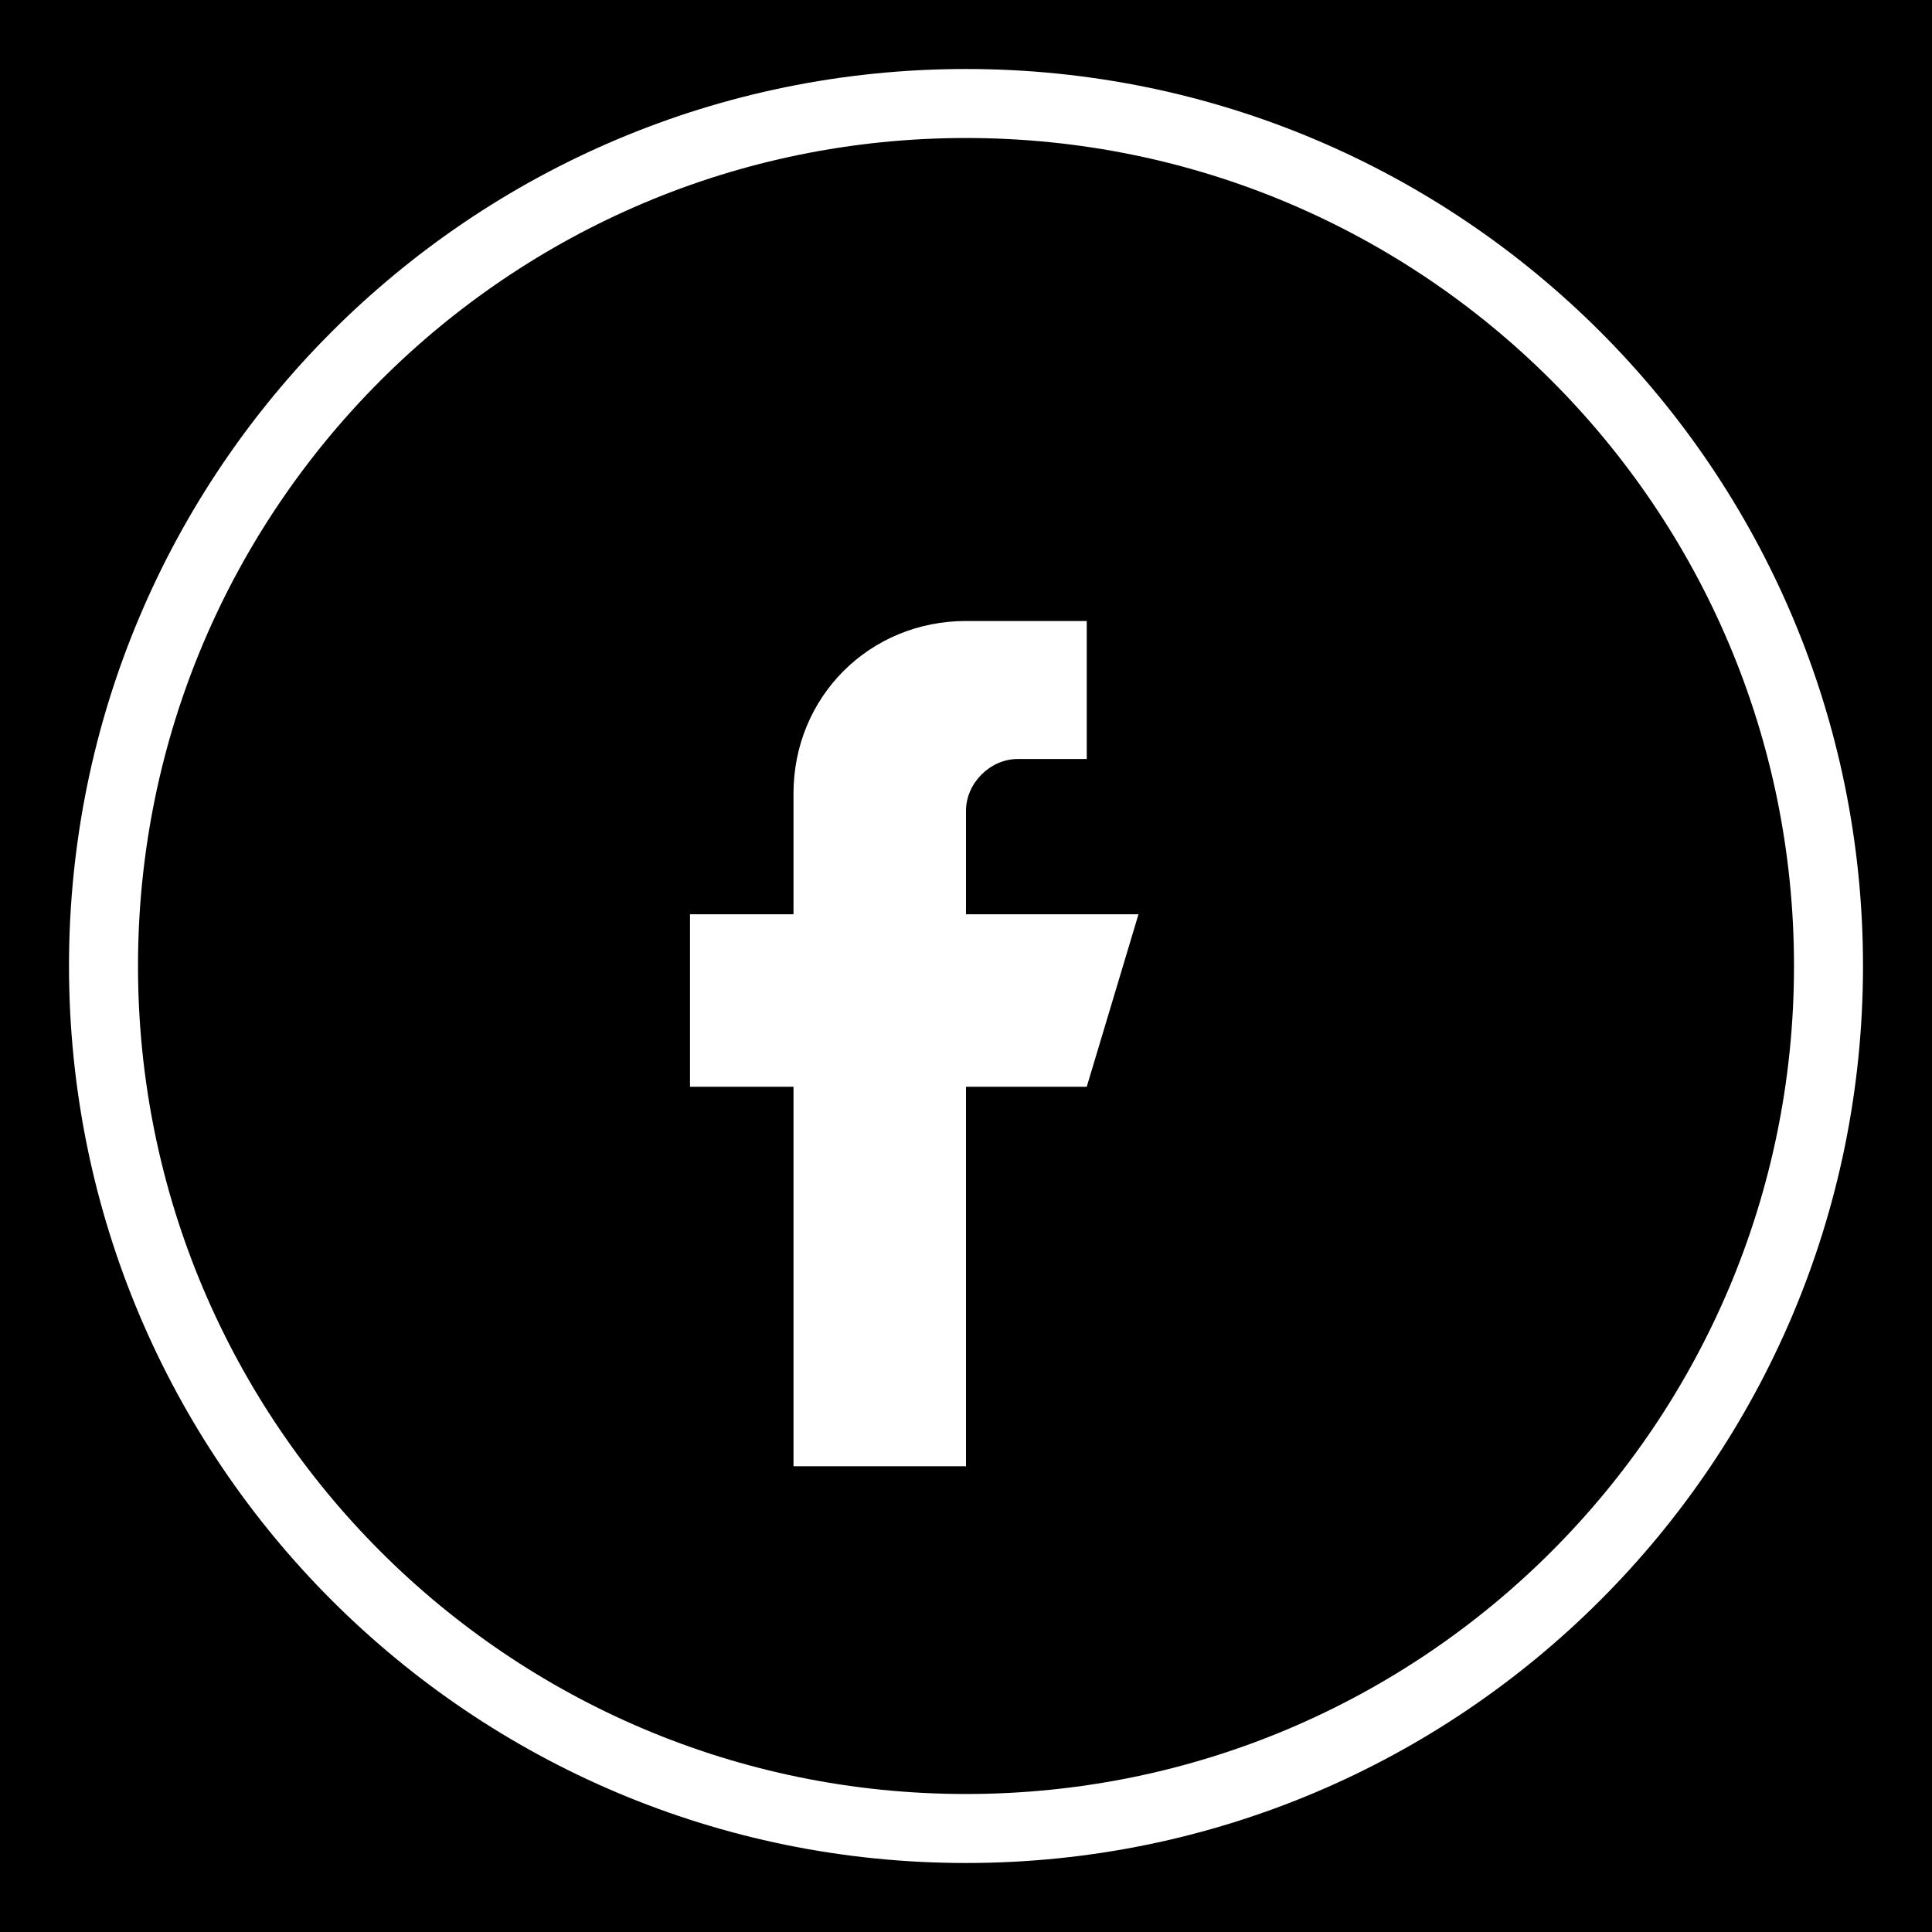
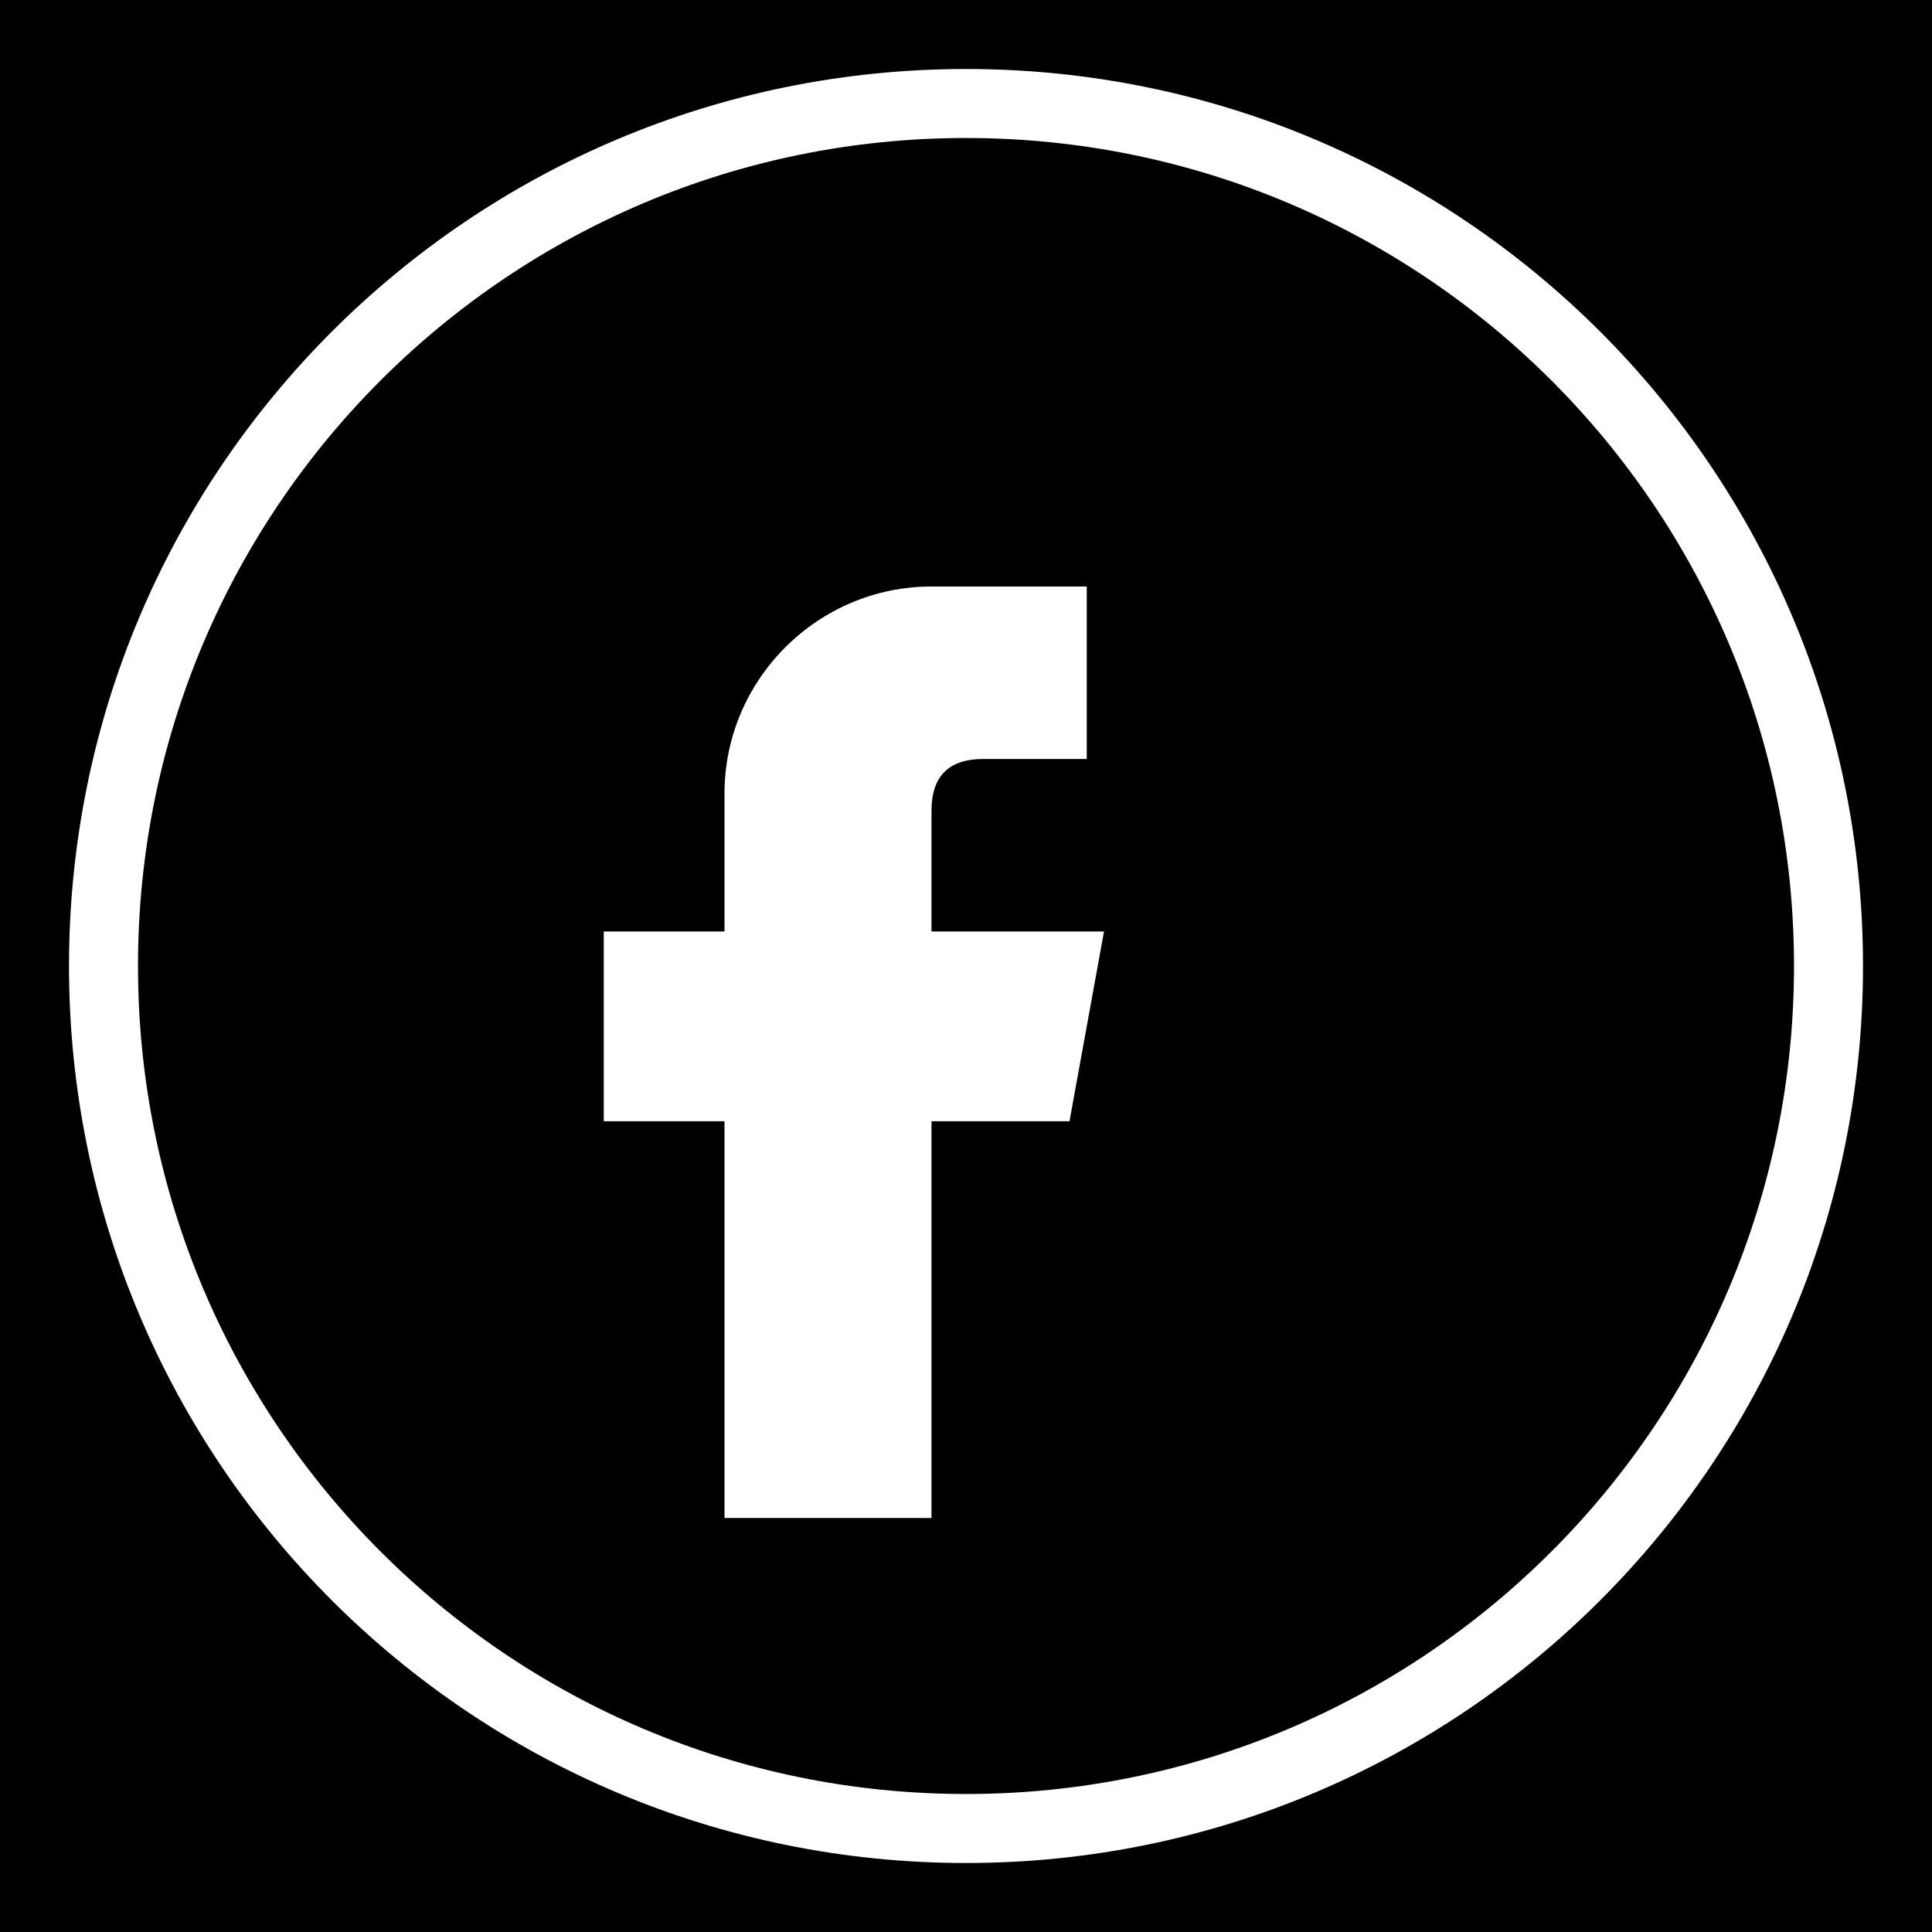
<svg xmlns="http://www.w3.org/2000/svg" width="56" height="56" viewBox="0 0 56 56">
  <rect width="56" height="56" fill="black" />
  <circle cx="28" cy="28" r="25" stroke="white" stroke-width="2" fill="none" />
-   <path d="M31.5 18h-3.5c-2.8 0-5 2.2-5 5v3.5H20v5h3v11h5v-11h3.5l1.5-5H28V23.5c0-.8.7-1.5 1.5-1.5H31.5V18z" fill="white" />
+   <path d="M30.5 17H27c-3.3 0-6 2.7-6 6v4h-3.5v5.5H21V44h6V32.5h4l1-5.5h-5V23.5c0-1 .5-1.5 1.5-1.5h3V17z" fill="white" />
</svg>
